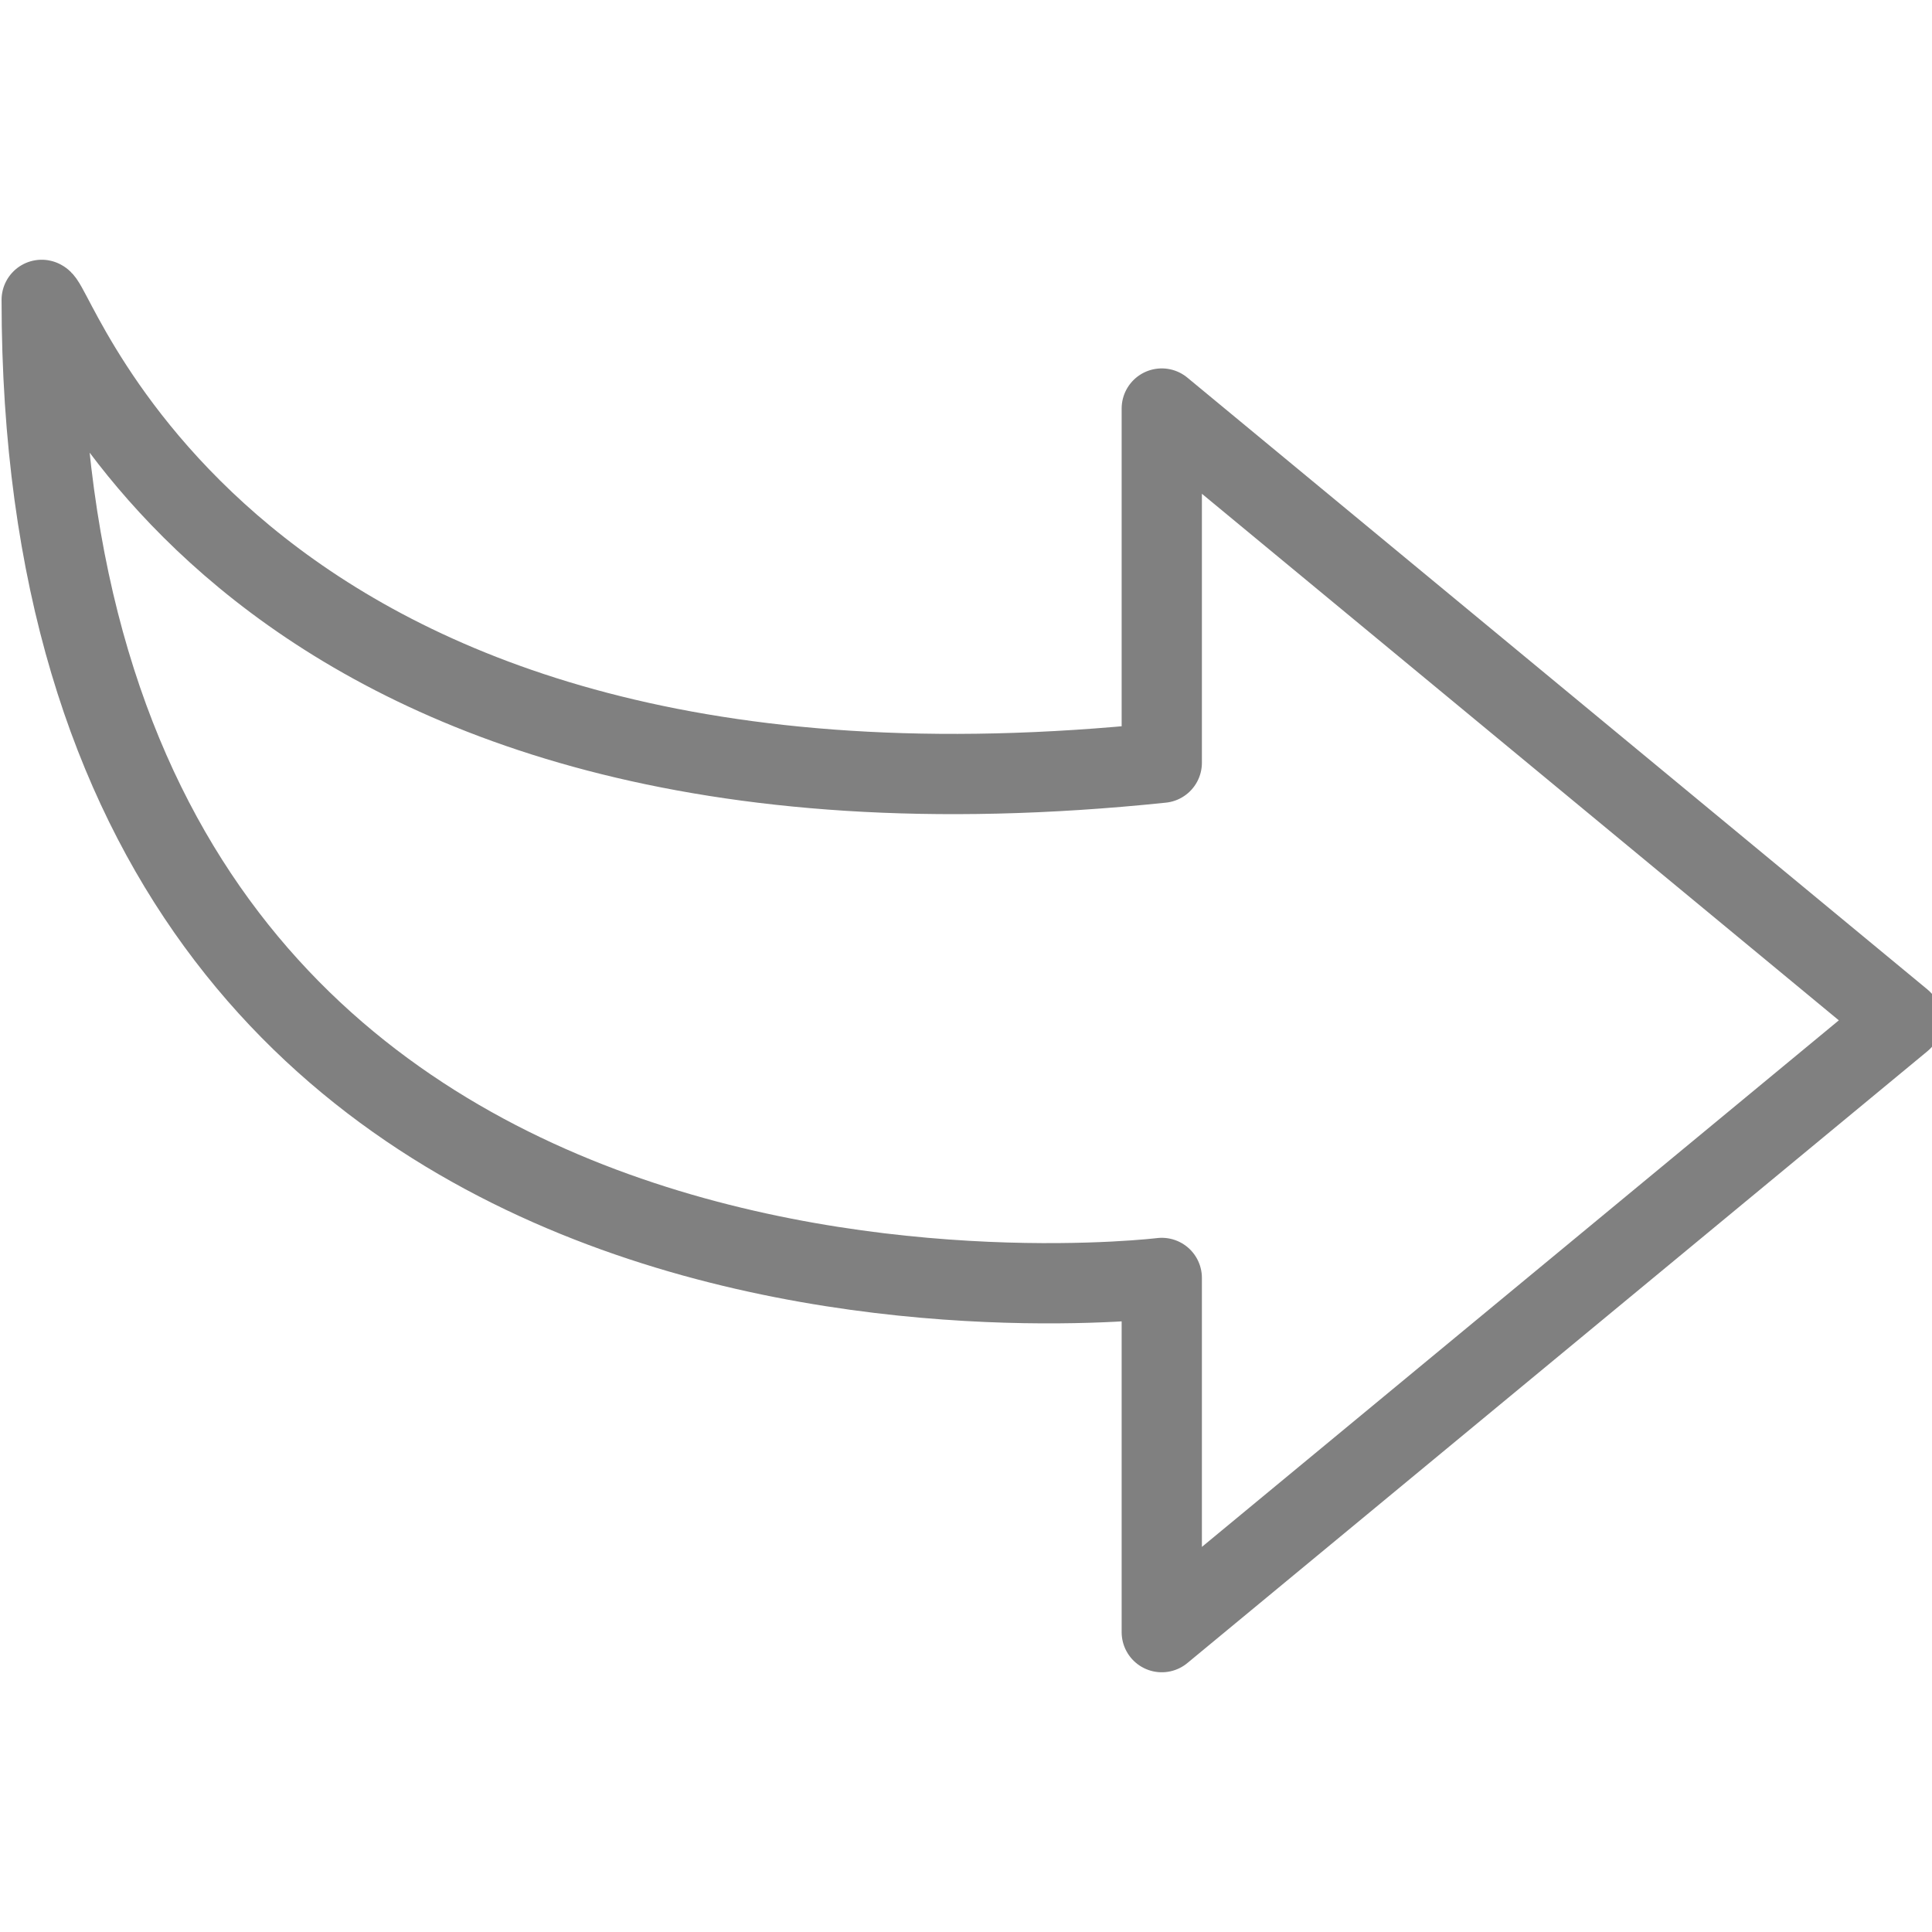
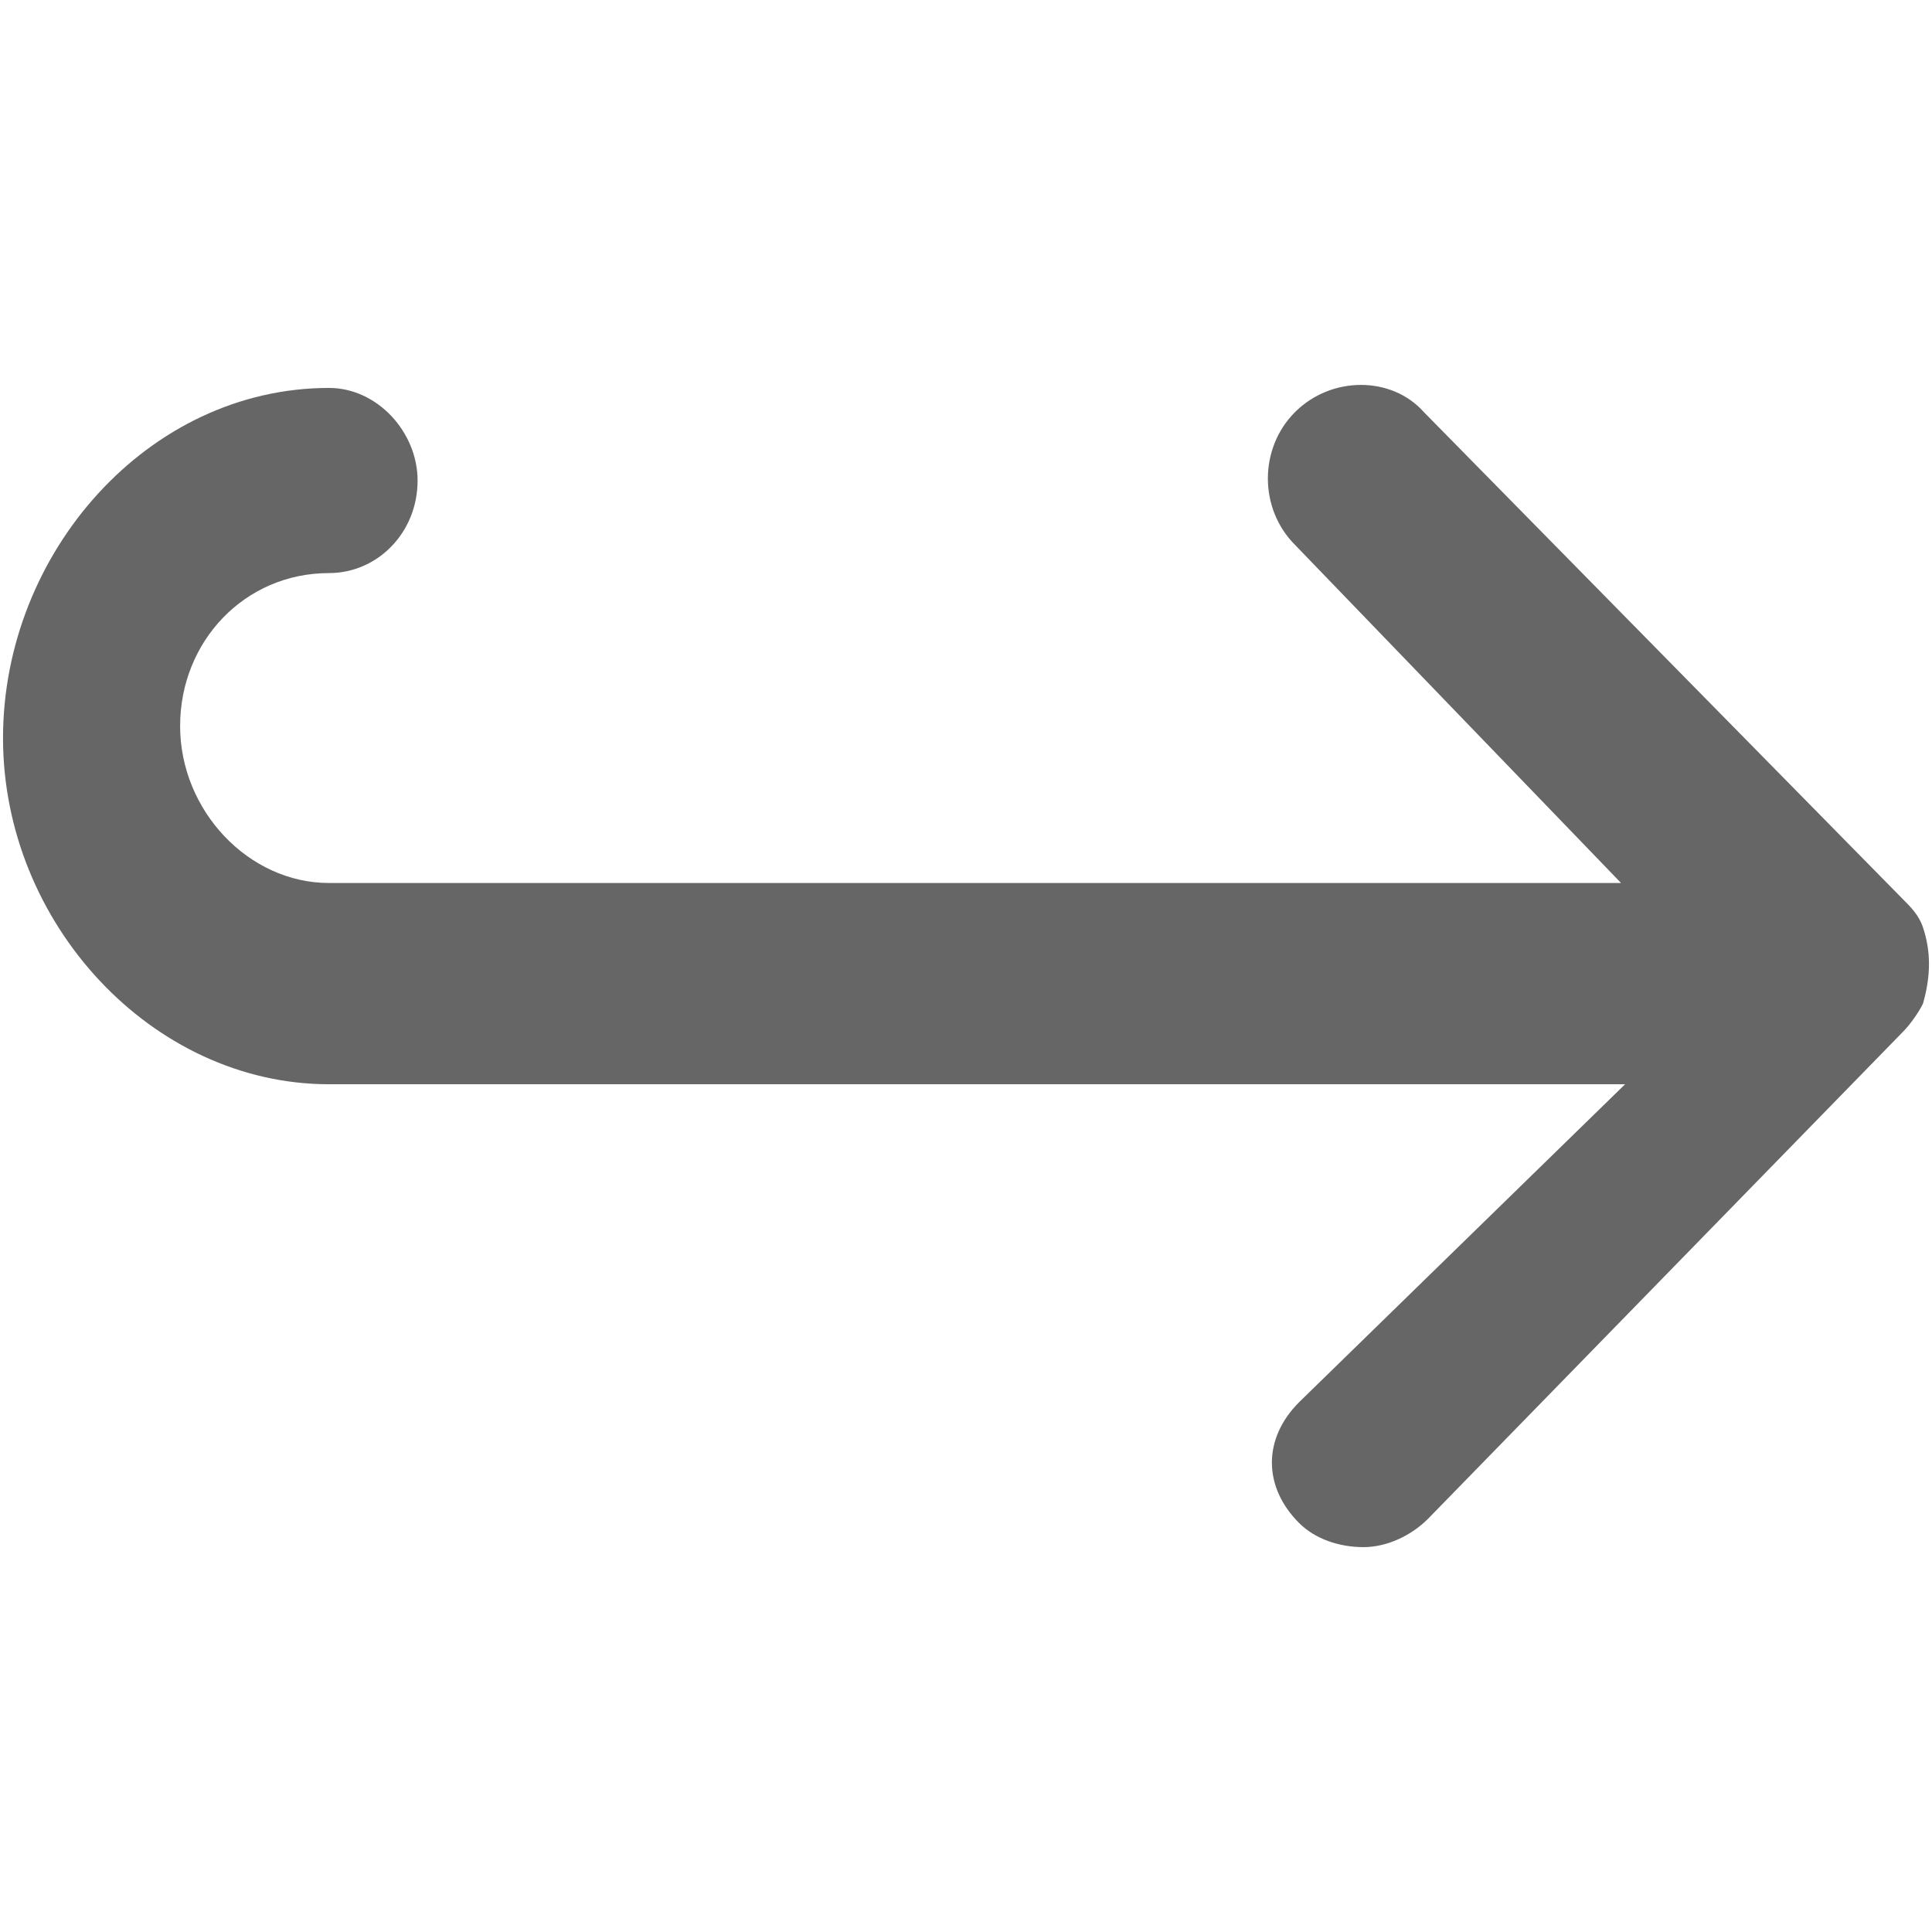
<svg xmlns="http://www.w3.org/2000/svg" id="svg2985" viewBox="0 0 48 48" version="1.1">
  <g id="layer1">
-     <path id="path3177" stroke-linejoin="round" d="m28.864,18.95v-8.8l18.386,15.2-18.386,15.2v-8.8s-27.828,3.4-27.828-24.3c0.398,0.1,4.771,13.9,27.828,11.5z" stroke="#808080" stroke-linecap="round" stroke-miterlimit="10" stroke-width="1.994" fill="none" />
+     <path id="path3925" fill="#666" d="m47.775,23.038c-0.1-0.3-0.3-0.5-0.5-0.7l-11.9-12.1c-0.8-0.9-2.3-0.9-3.2,0s-0.9,2.4,0,3.3l8.1,8.4h-32.1c-2,0-3.7-1.8-3.7-3.9s1.6-3.8,3.7-3.8c1.2,0,2.2-1,2.2-2.3,0-1.2-1-2.3-2.2-2.3-4.5,0-8.1,4.1-8.1,8.7s3.7,8.6,8.1,8.6h32.2l-8.1,7.9c-0.9,0.9-0.9,2.1,0,3,0.4,0.4,1,0.6,1.6,0.6s1.2-0.3,1.6-0.7l11.8-12.1c0.2-0.2,0.4-0.5,0.5-0.7,0.2-0.7,0.2-1.3,0-1.9z" />
  </g>
</svg>
